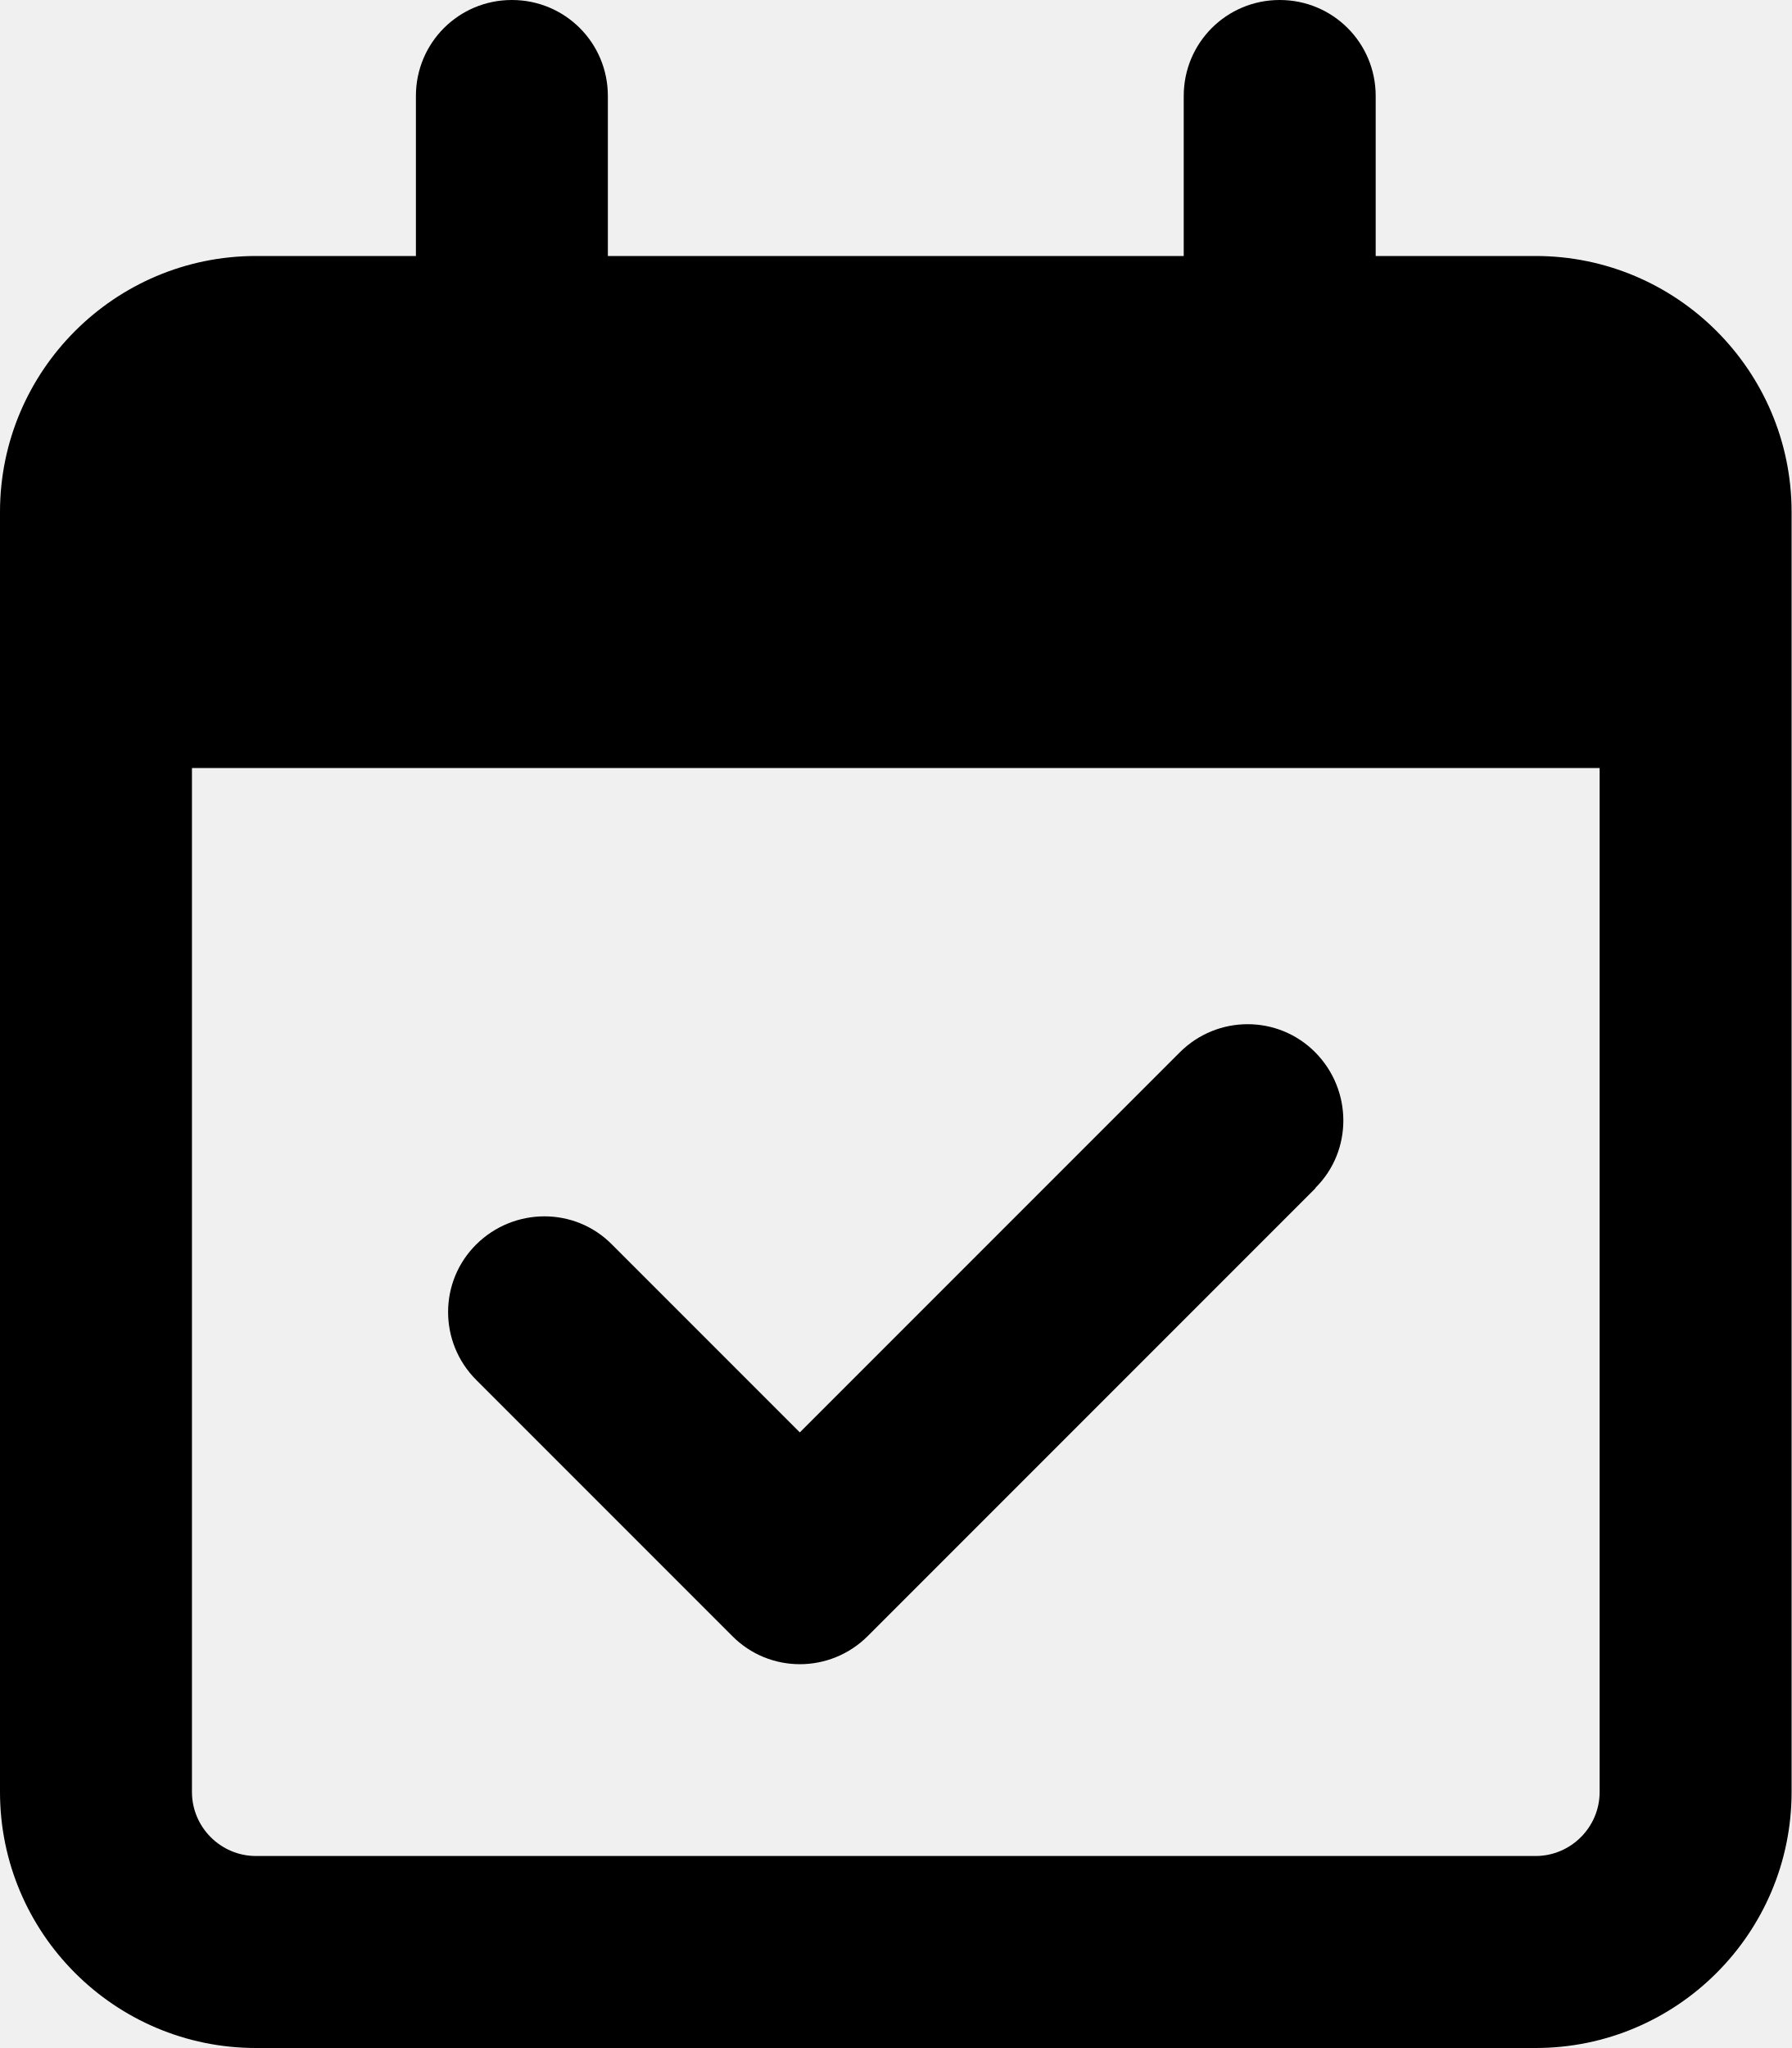
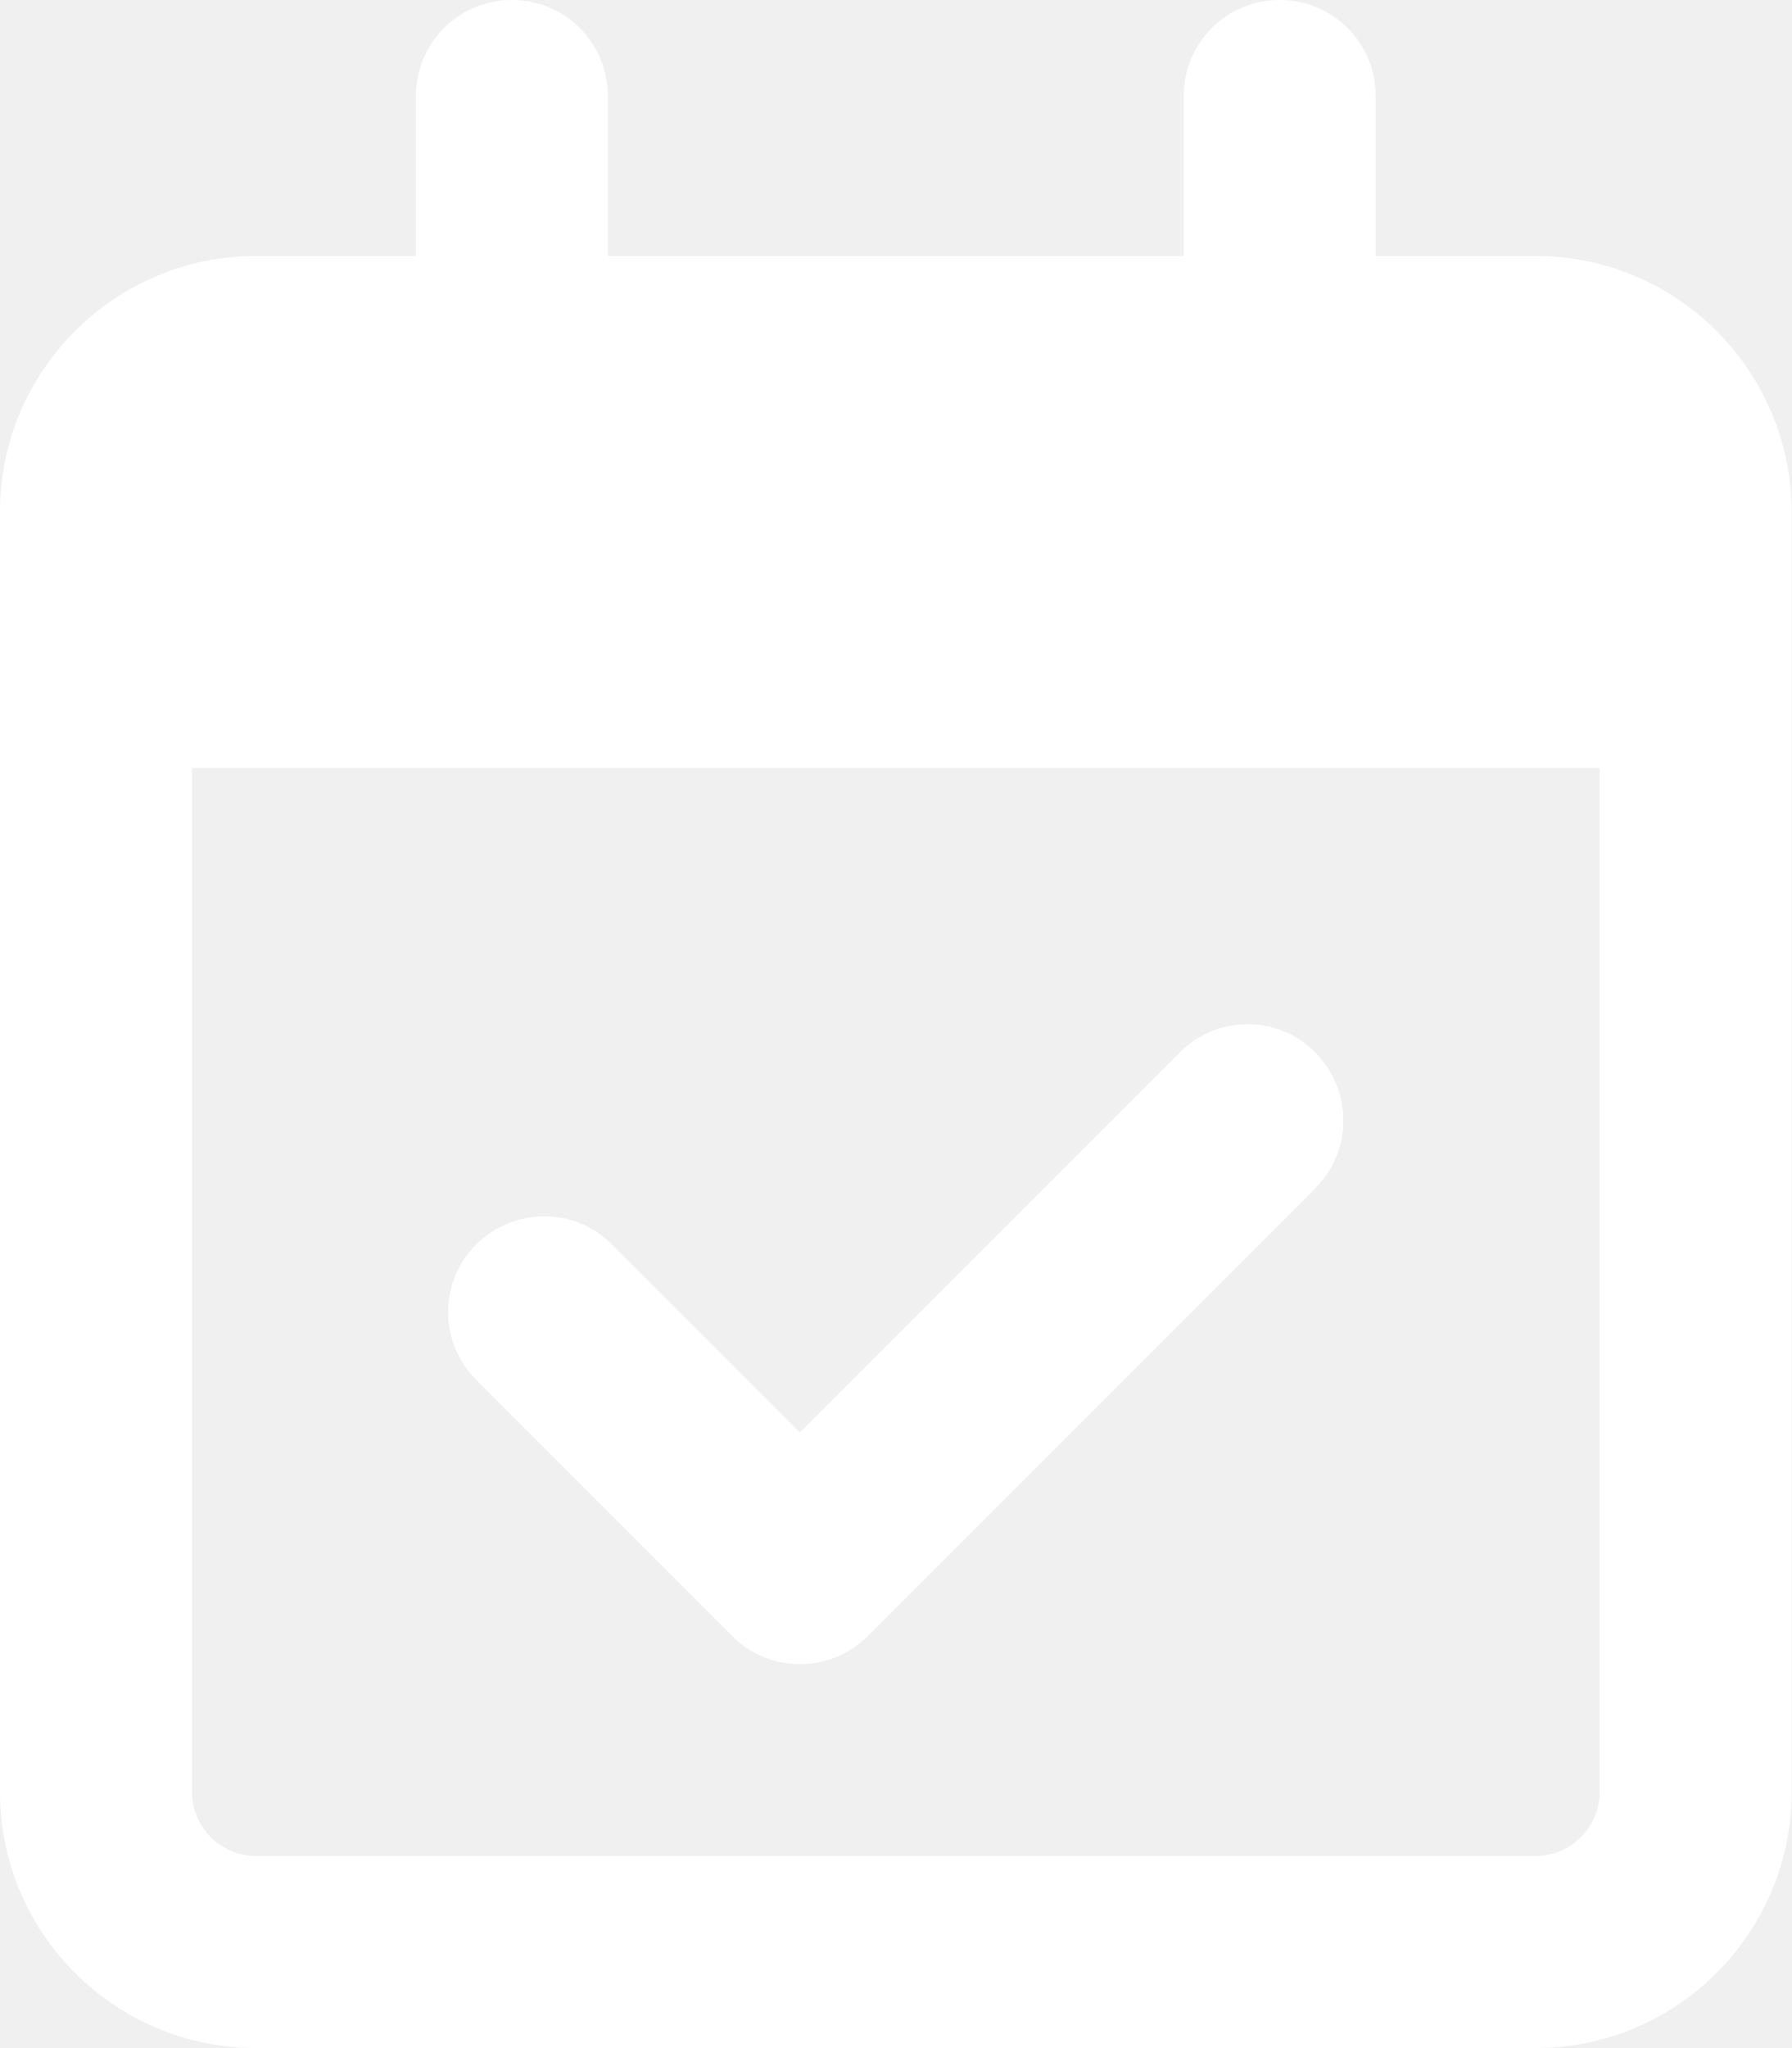
<svg xmlns="http://www.w3.org/2000/svg" viewBox="0 0 448 512">
-   <path d="M128 0c13.3 0 24 10.7 24 24l0 40 144 0 0-40c0-13.3 10.7-24 24-24s24 10.7 24 24l0 40 40 0c35.3 0 64 28.7 64 64l0 16 0 48 0 256c0 35.3-28.7 64-64 64L64 512c-35.3 0-64-28.7-64-64L0 192l0-48 0-16C0 92.7 28.7 64 64 64l40 0 0-40c0-13.3 10.7-24 24-24zM400 192L48 192l0 256c0 8.8 7.2 16 16 16l320 0c8.8 0 16-7.2 16-16l0-256zM329 297L217 409c-9.4 9.4-24.6 9.4-33.9 0l-64-64c-9.4-9.4-9.4-24.6 0-33.9s24.6-9.4 33.9 0l47 47 95-95c9.4-9.4 24.6-9.4 33.9 0s9.4 24.6 0 33.9z" />
+   <path fill="white" d="M128 0c13.3 0 24 10.7 24 24l0 40 144 0 0-40c0-13.3 10.7-24 24-24s24 10.7 24 24l0 40 40 0c35.3 0 64 28.7 64 64l0 16 0 48 0 256c0 35.3-28.7 64-64 64L64 512c-35.3 0-64-28.7-64-64L0 192l0-48 0-16C0 92.7 28.7 64 64 64l40 0 0-40c0-13.3 10.7-24 24-24zM400 192L48 192l0 256c0 8.8 7.2 16 16 16l320 0c8.8 0 16-7.2 16-16l0-256zM329 297L217 409c-9.4 9.4-24.6 9.4-33.9 0l-64-64c-9.4-9.4-9.4-24.6 0-33.9s24.6-9.4 33.9 0l47 47 95-95c9.4-9.4 24.6-9.4 33.9 0s9.4 24.6 0 33.9z" />
</svg>
